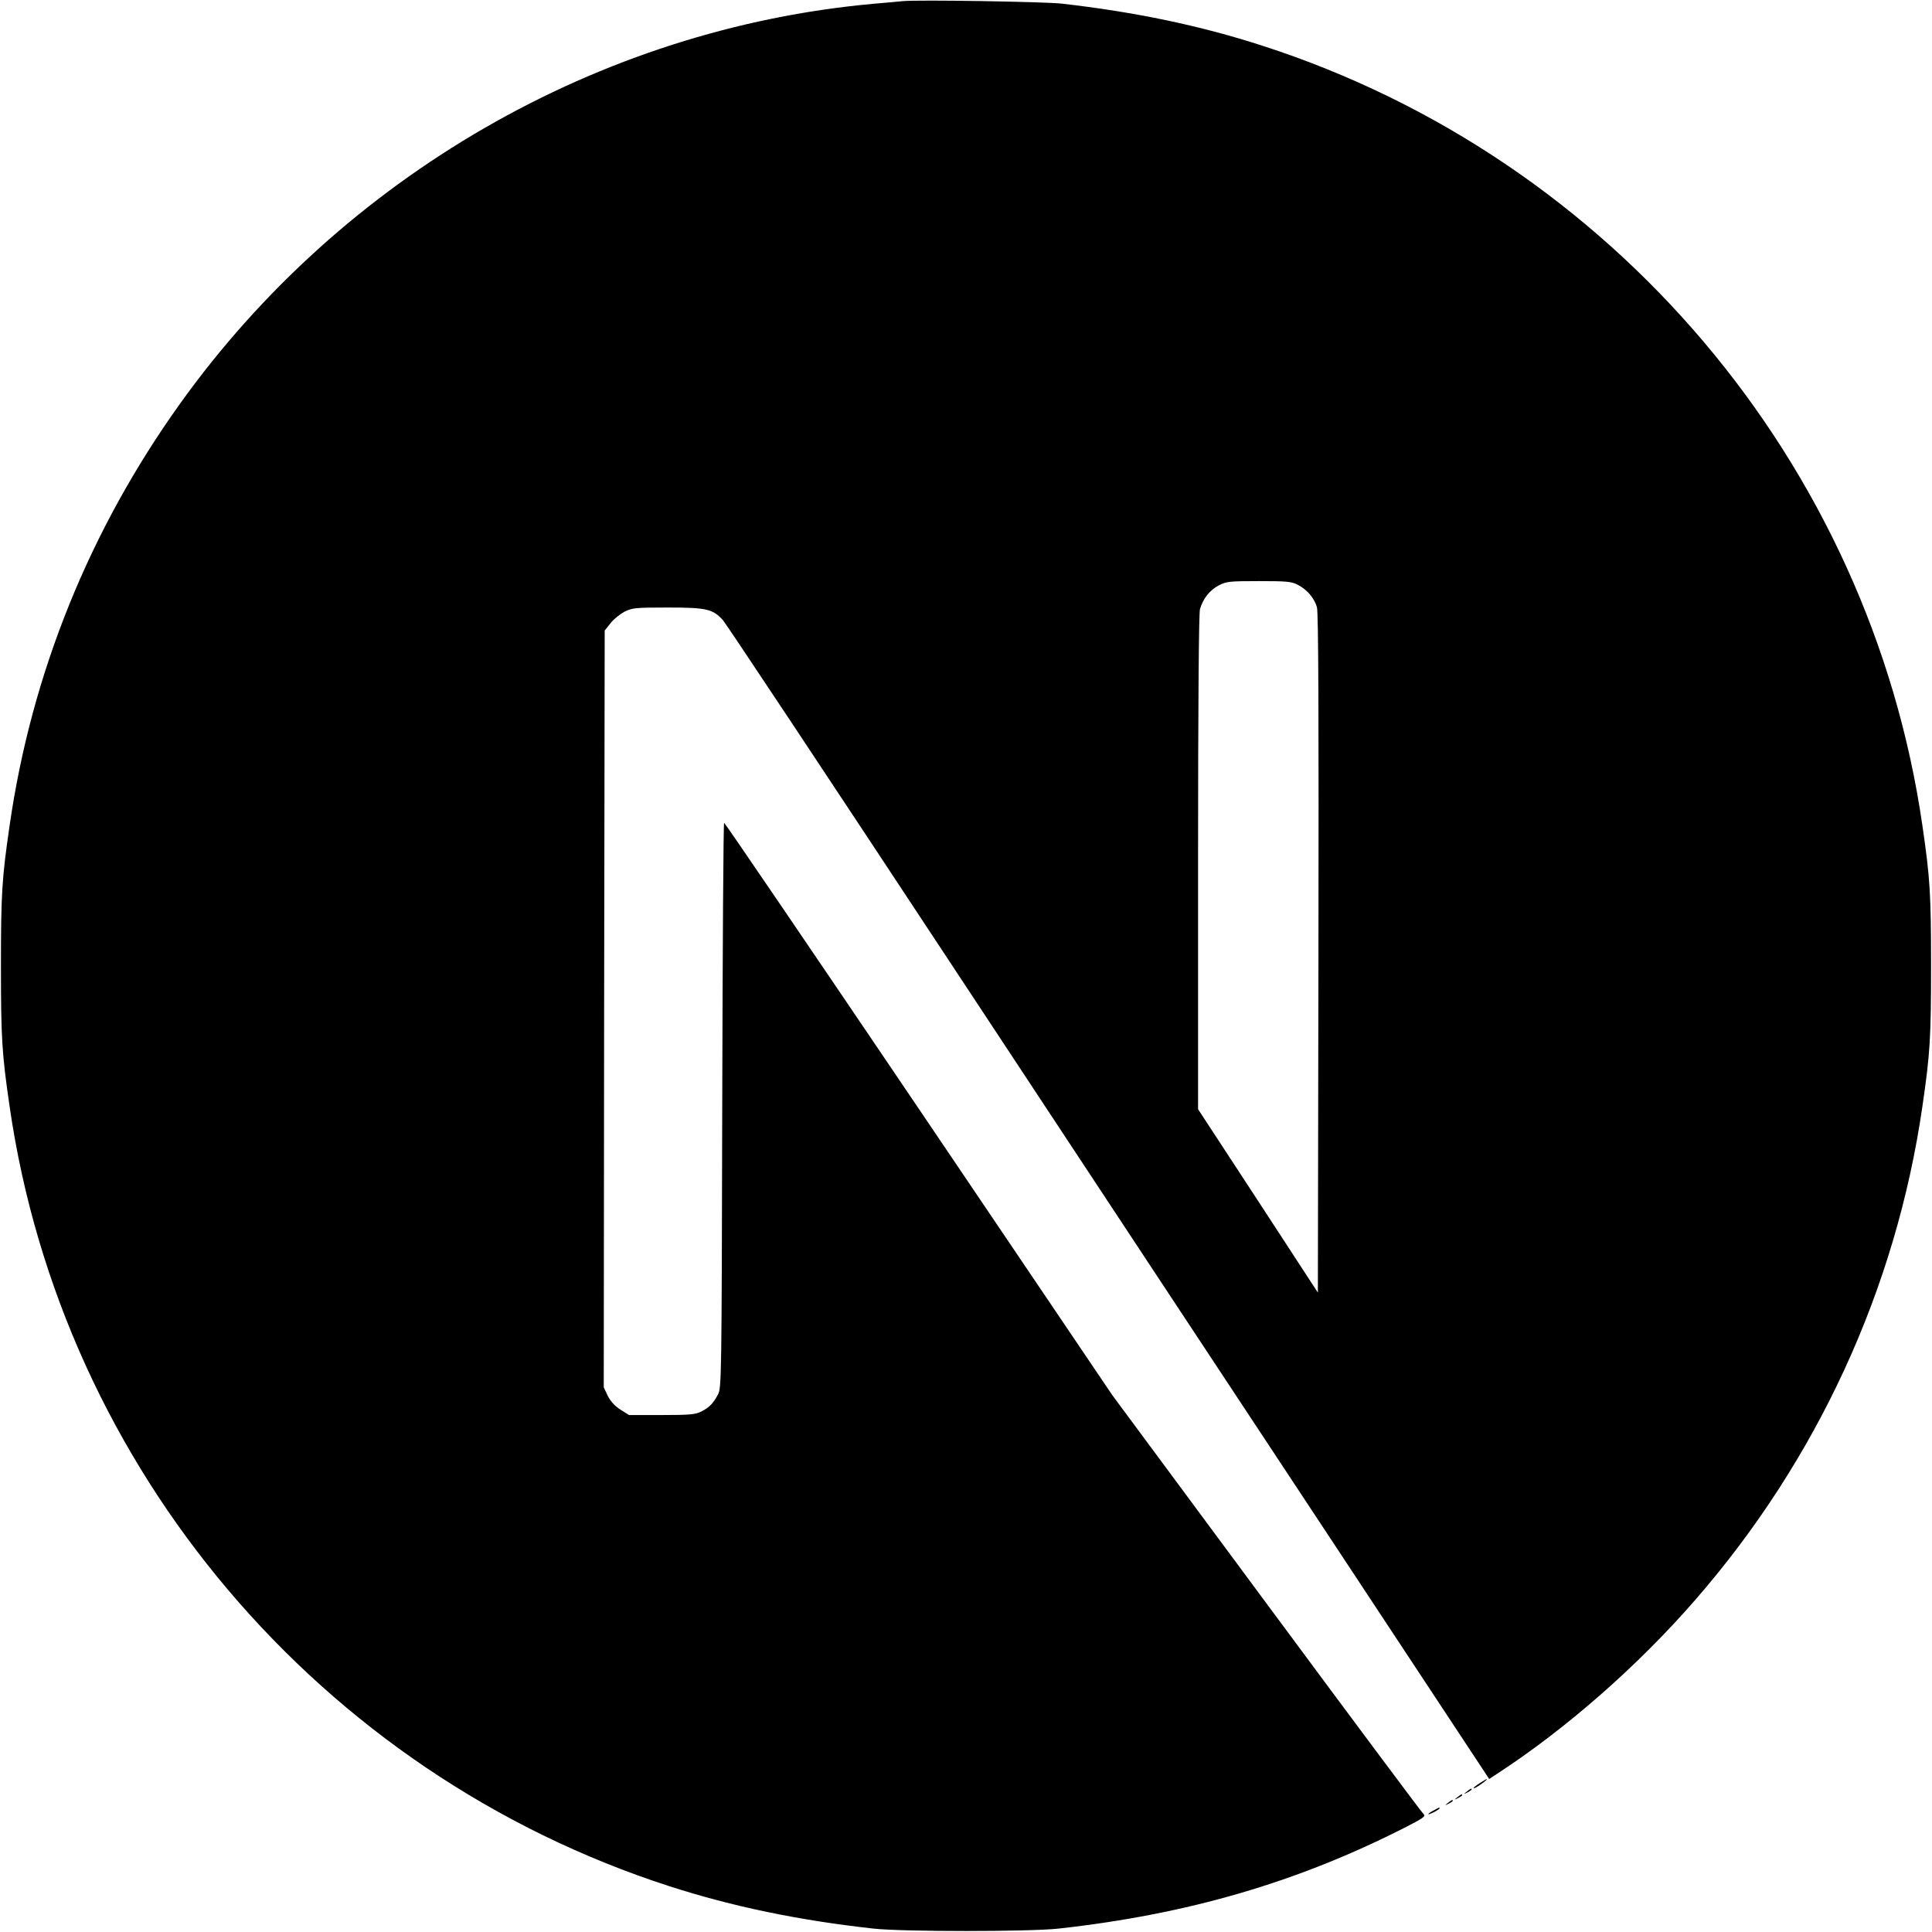
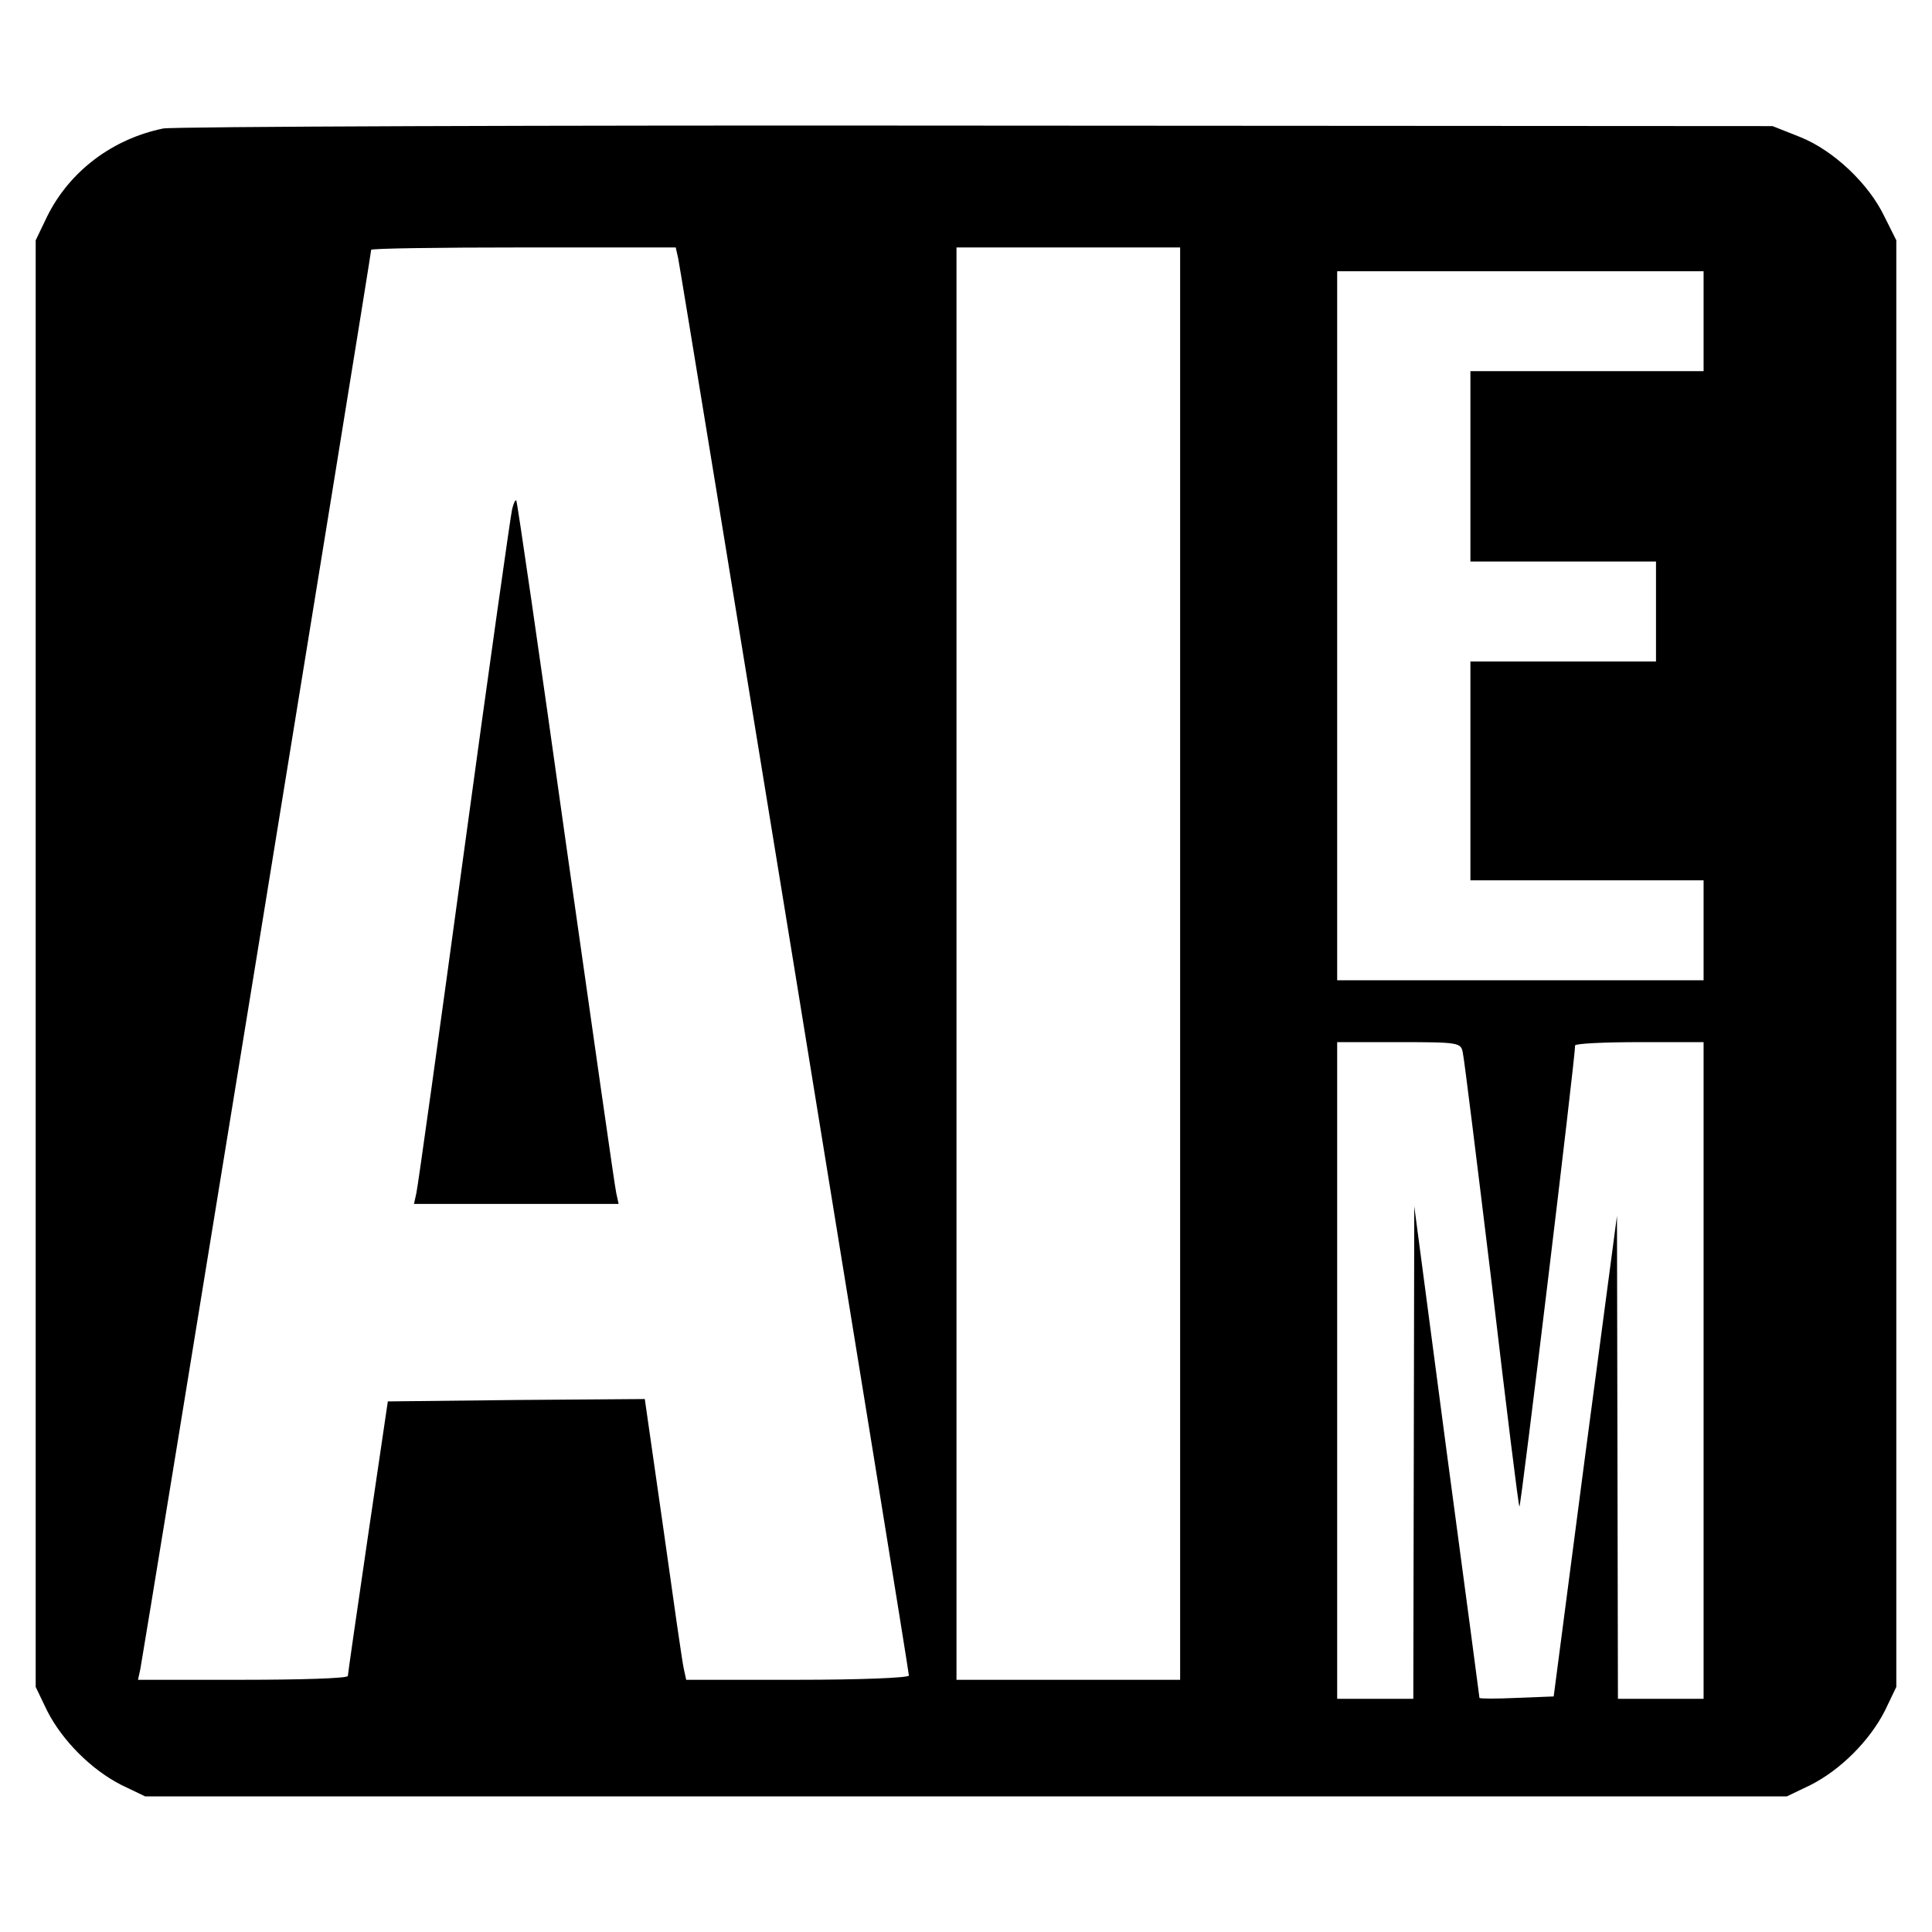
- <svg xmlns="http://www.w3.org/2000/svg" version="1.0" width="1024pt" height="1024pt" viewBox="0 0 1024 1024" preserveAspectRatio="xMidYMid meet">
-   <g transform="translate(0,1024) scale(0.1,-0.1)" fill="#000000" stroke="none">
-     <path d="M4785 10234 c-22 -2 -92 -9 -155 -14 -1453 -131 -2814 -915 -3676 -2120 -480 -670 -787 -1430 -903 -2235 -41 -281 -46 -364 -46 -745 0 -381 5 -464 46 -745 278 -1921 1645 -3535 3499 -4133 332 -107 682 -180 1080 -224 155 -17 825 -17 980 0 687 76 1269 246 1843 539 88 45 105 57 93 67 -8 6 -383 509 -833 1117 l-818 1105 -1025 1517 c-564 834 -1028 1516 -1032 1516 -4 1 -8 -673 -10 -1496 -3 -1441 -4 -1499 -22 -1533 -26 -49 -46 -69 -88 -91 -32 -16 -60 -19 -211 -19 l-173 0 -46 29 c-30 19 -52 44 -67 73 l-21 45 2 2005 3 2006 31 39 c16 21 50 48 74 61 41 20 57 22 230 22 204 0 238 -8 291 -66 15 -16 570 -852 1234 -1859 664 -1007 1572 -2382 2018 -3057 l810 -1227 41 27 c363 236 747 572 1051 922 647 743 1064 1649 1204 2615 41 281 46 364 46 745 0 381 -5 464 -46 745 -278 1921 -1645 3535 -3499 4133 -327 106 -675 179 -1065 223 -96 10 -757 21 -840 13z m2094 -3094 c48 -24 87 -70 101 -118 8 -26 10 -582 8 -1835 l-3 -1798 -317 486 -318 486 0 1307 c0 845 4 1320 10 1343 16 56 51 100 99 126 41 21 56 23 213 23 148 0 174 -2 207 -20z" />
-     <path d="M7843 789 c-35 -22 -46 -37 -15 -20 22 13 58 40 52 41 -3 0 -20 -10 -37 -21z" />
-     <path d="M7774 744 c-18 -14 -18 -15 4 -4 12 6 22 13 22 15 0 8 -5 6 -26 -11z" />
-     <path d="M7724 714 c-18 -14 -18 -15 4 -4 12 6 22 13 22 15 0 8 -5 6 -26 -11z" />
-     <path d="M7674 684 c-18 -14 -18 -15 4 -4 12 6 22 13 22 15 0 8 -5 6 -26 -11z" />
-     <path d="M7598 644 c-38 -20 -36 -28 2 -9 17 9 30 18 30 20 0 7 -1 6 -32 -11z" />
+ <svg xmlns="http://www.w3.org/2000/svg" version="1.0" width="406pt" height="406pt" viewBox="0 0 406 406" preserveAspectRatio="xMidYMid meet">
+   <g transform="translate(0,406) scale(0.1,-0.1)" fill="#000000" stroke="none">
+     <path d="M343 3790 c-107 -22 -197 -90 -244 -185 l-24 -50 0 -1520 0 -1520 24 -50 c32 -63 93 -124 156 -156 l50 -24 1725 0 1725 0 50 24 c63 32 124 93 156 156 l24 50 0 1520 0 1520 -25 50 c-33 69 -107 139 -177 167 l-58 23 -1670 1 c-919 1 -1689 -2 -1712 -6z m1082 -272 c6 -27 485 -2967 485 -2979 0 -5 -105 -9 -234 -9 l-234 0 -5 23 c-3 12 -22 145 -43 295 l-39 272 -270 -2 -270 -3 -42 -285 c-23 -157 -42 -288 -42 -292 -1 -5 -100 -8 -221 -8 l-220 0 5 23 c5 23 485 2972 485 2982 0 3 144 5 320 5 l320 0 5 -22z m1055 -1483 l0 -1505 -235 0 -235 0 0 1505 0 1505 235 0 235 0 0 -1505z m1100 1350 l0 -105 -245 0 -245 0 0 -200 0 -200 195 0 195 0 0 -105 0 -105 -195 0 -195 0 0 -230 0 -230 245 0 245 0 0 -105 0 -105 -385 0 -385 0 0 745 0 745 385 0 385 0 0 -105z m-506 -1537 c3 -13 30 -232 61 -487 30 -255 56 -466 58 -467 3 -3 118 950 117 969 0 4 61 7 135 7 l135 0 0 -690 0 -690 -90 0 -90 0 -1 508 -1 507 -67 -505 -66 -505 -77 -3 c-43 -2 -78 -2 -79 0 0 2 -31 235 -69 518 l-68 515 -1 -517 -1 -518 -80 0 -80 0 0 690 0 690 130 0 c126 0 130 -1 134 -22z" />
+     <path d="M1076 2989 c-3 -13 -49 -337 -101 -719 -52 -382 -97 -705 -100 -717 l-5 -23 215 0 215 0 -5 23 c-3 12 -50 344 -106 737 -55 393 -102 716 -104 718 -2 3 -6 -6 -9 -19z" />
  </g>
</svg>
